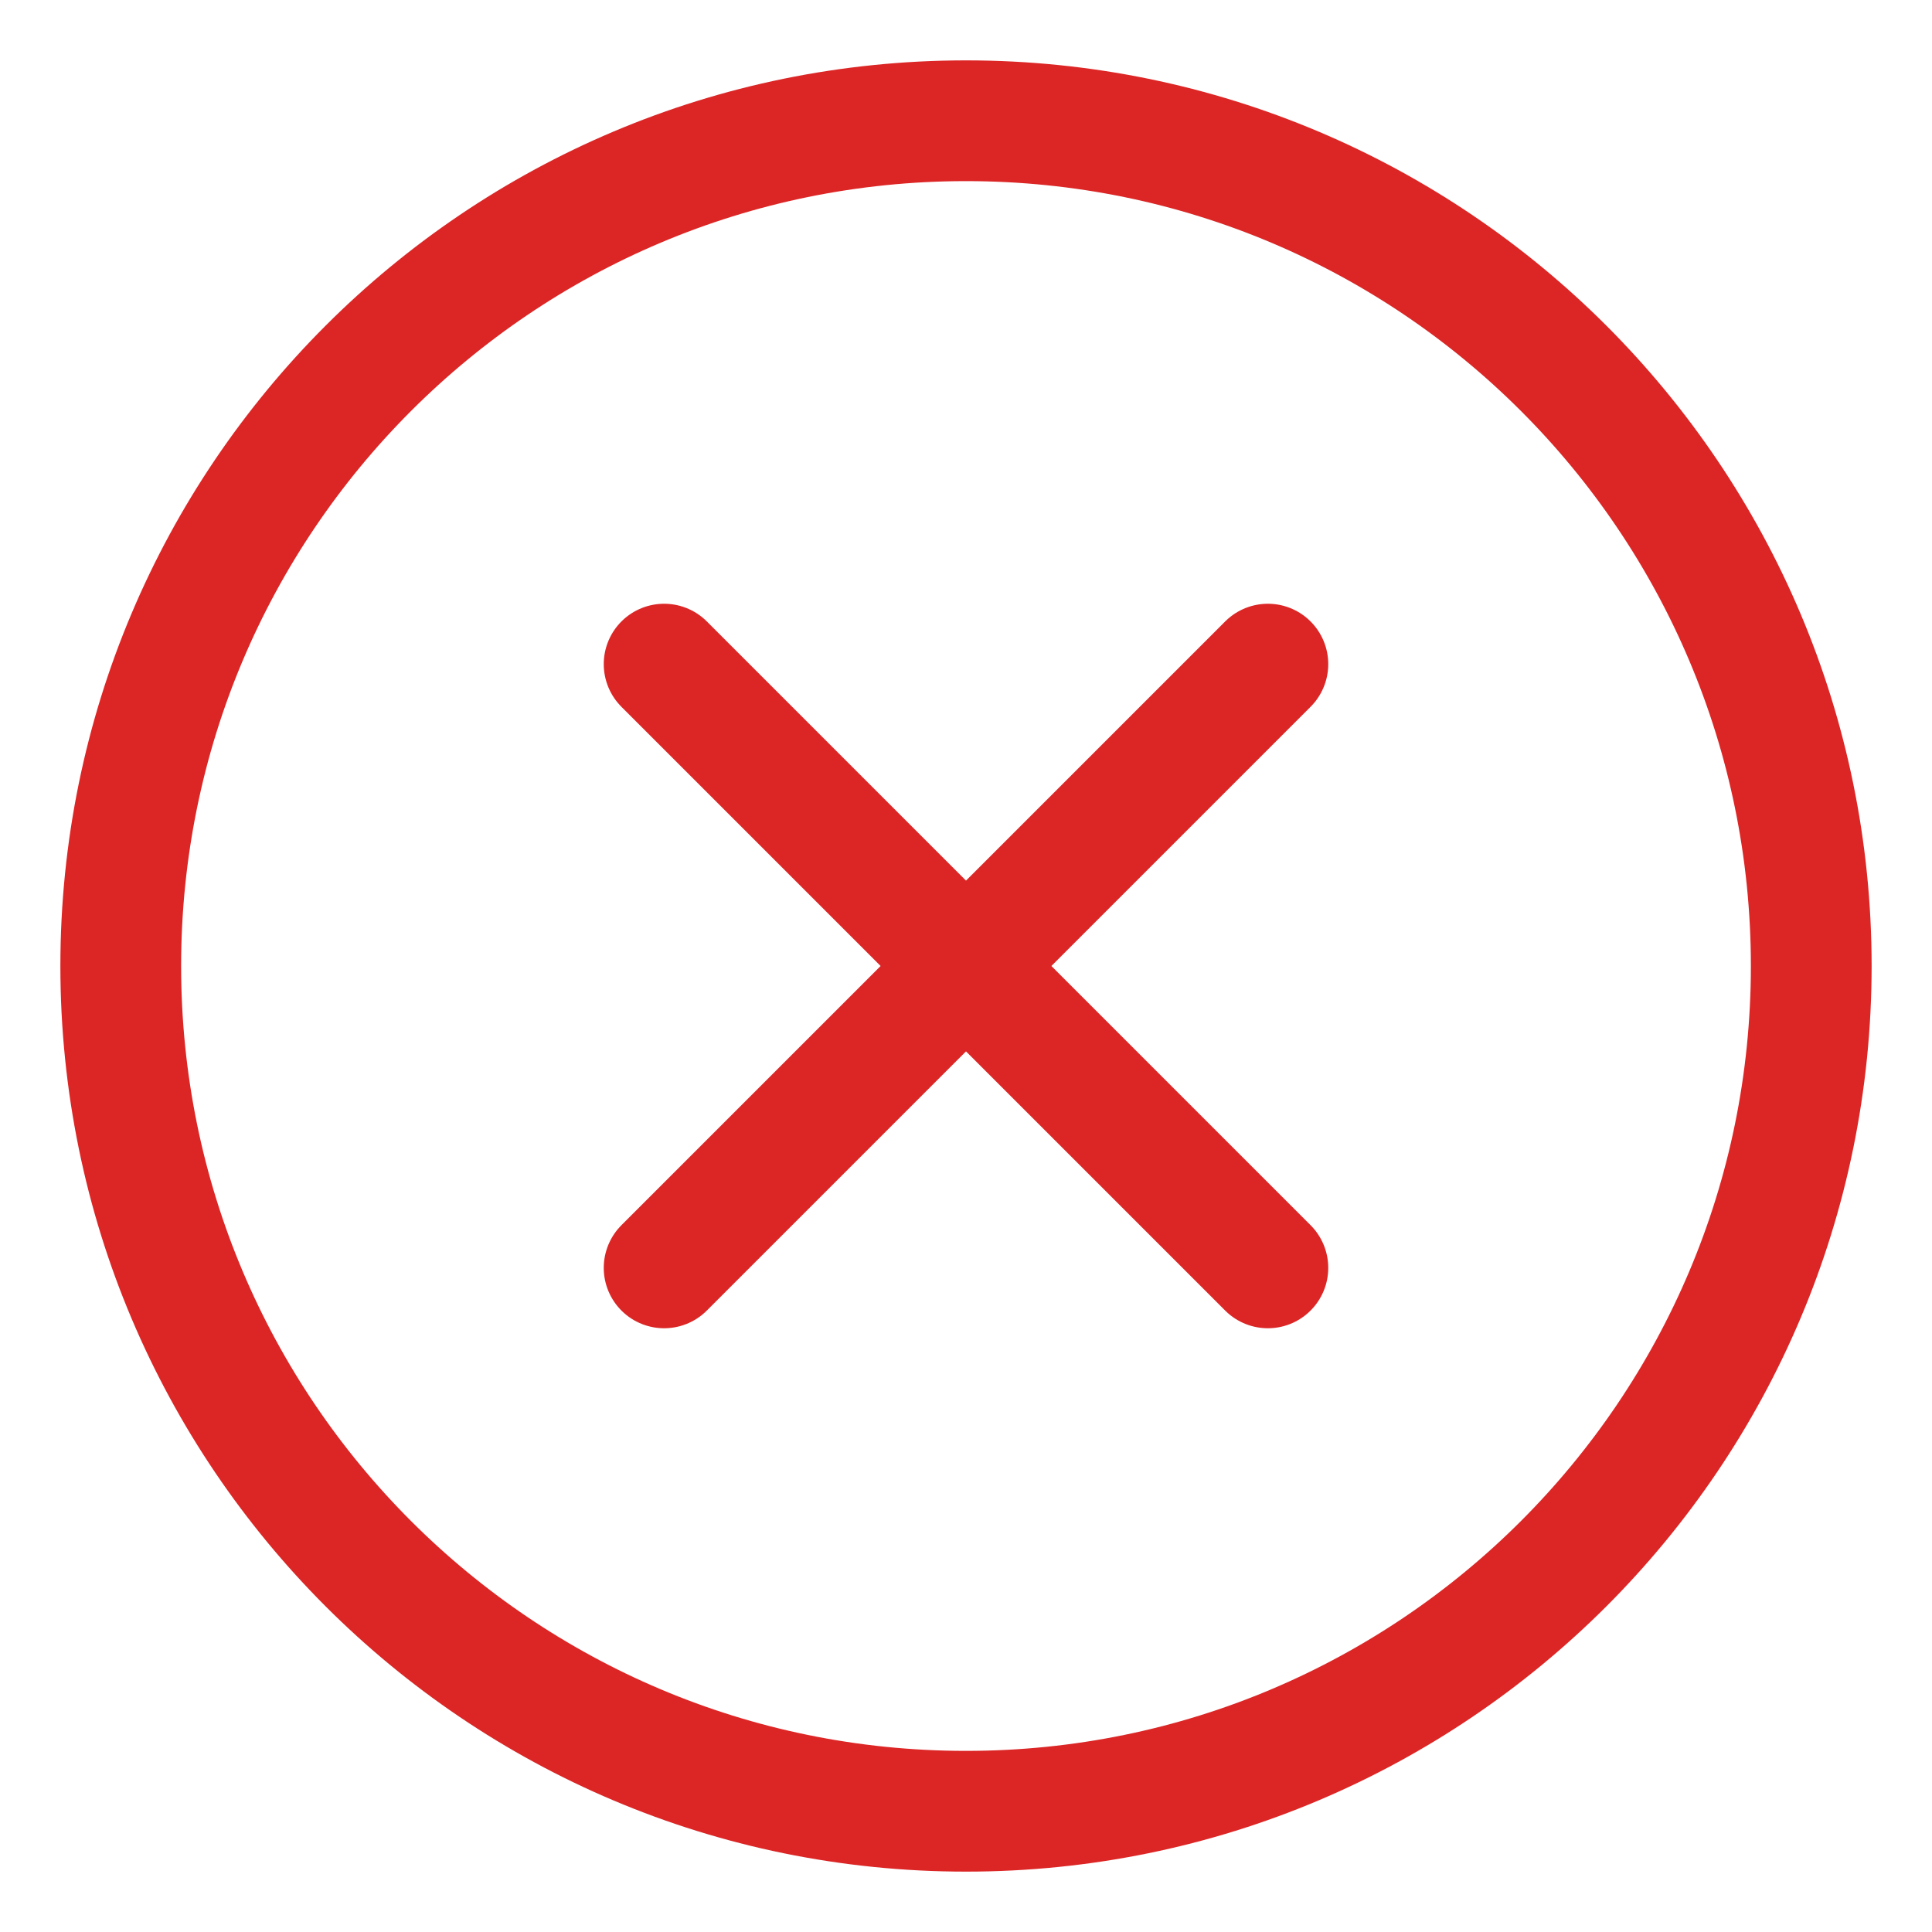
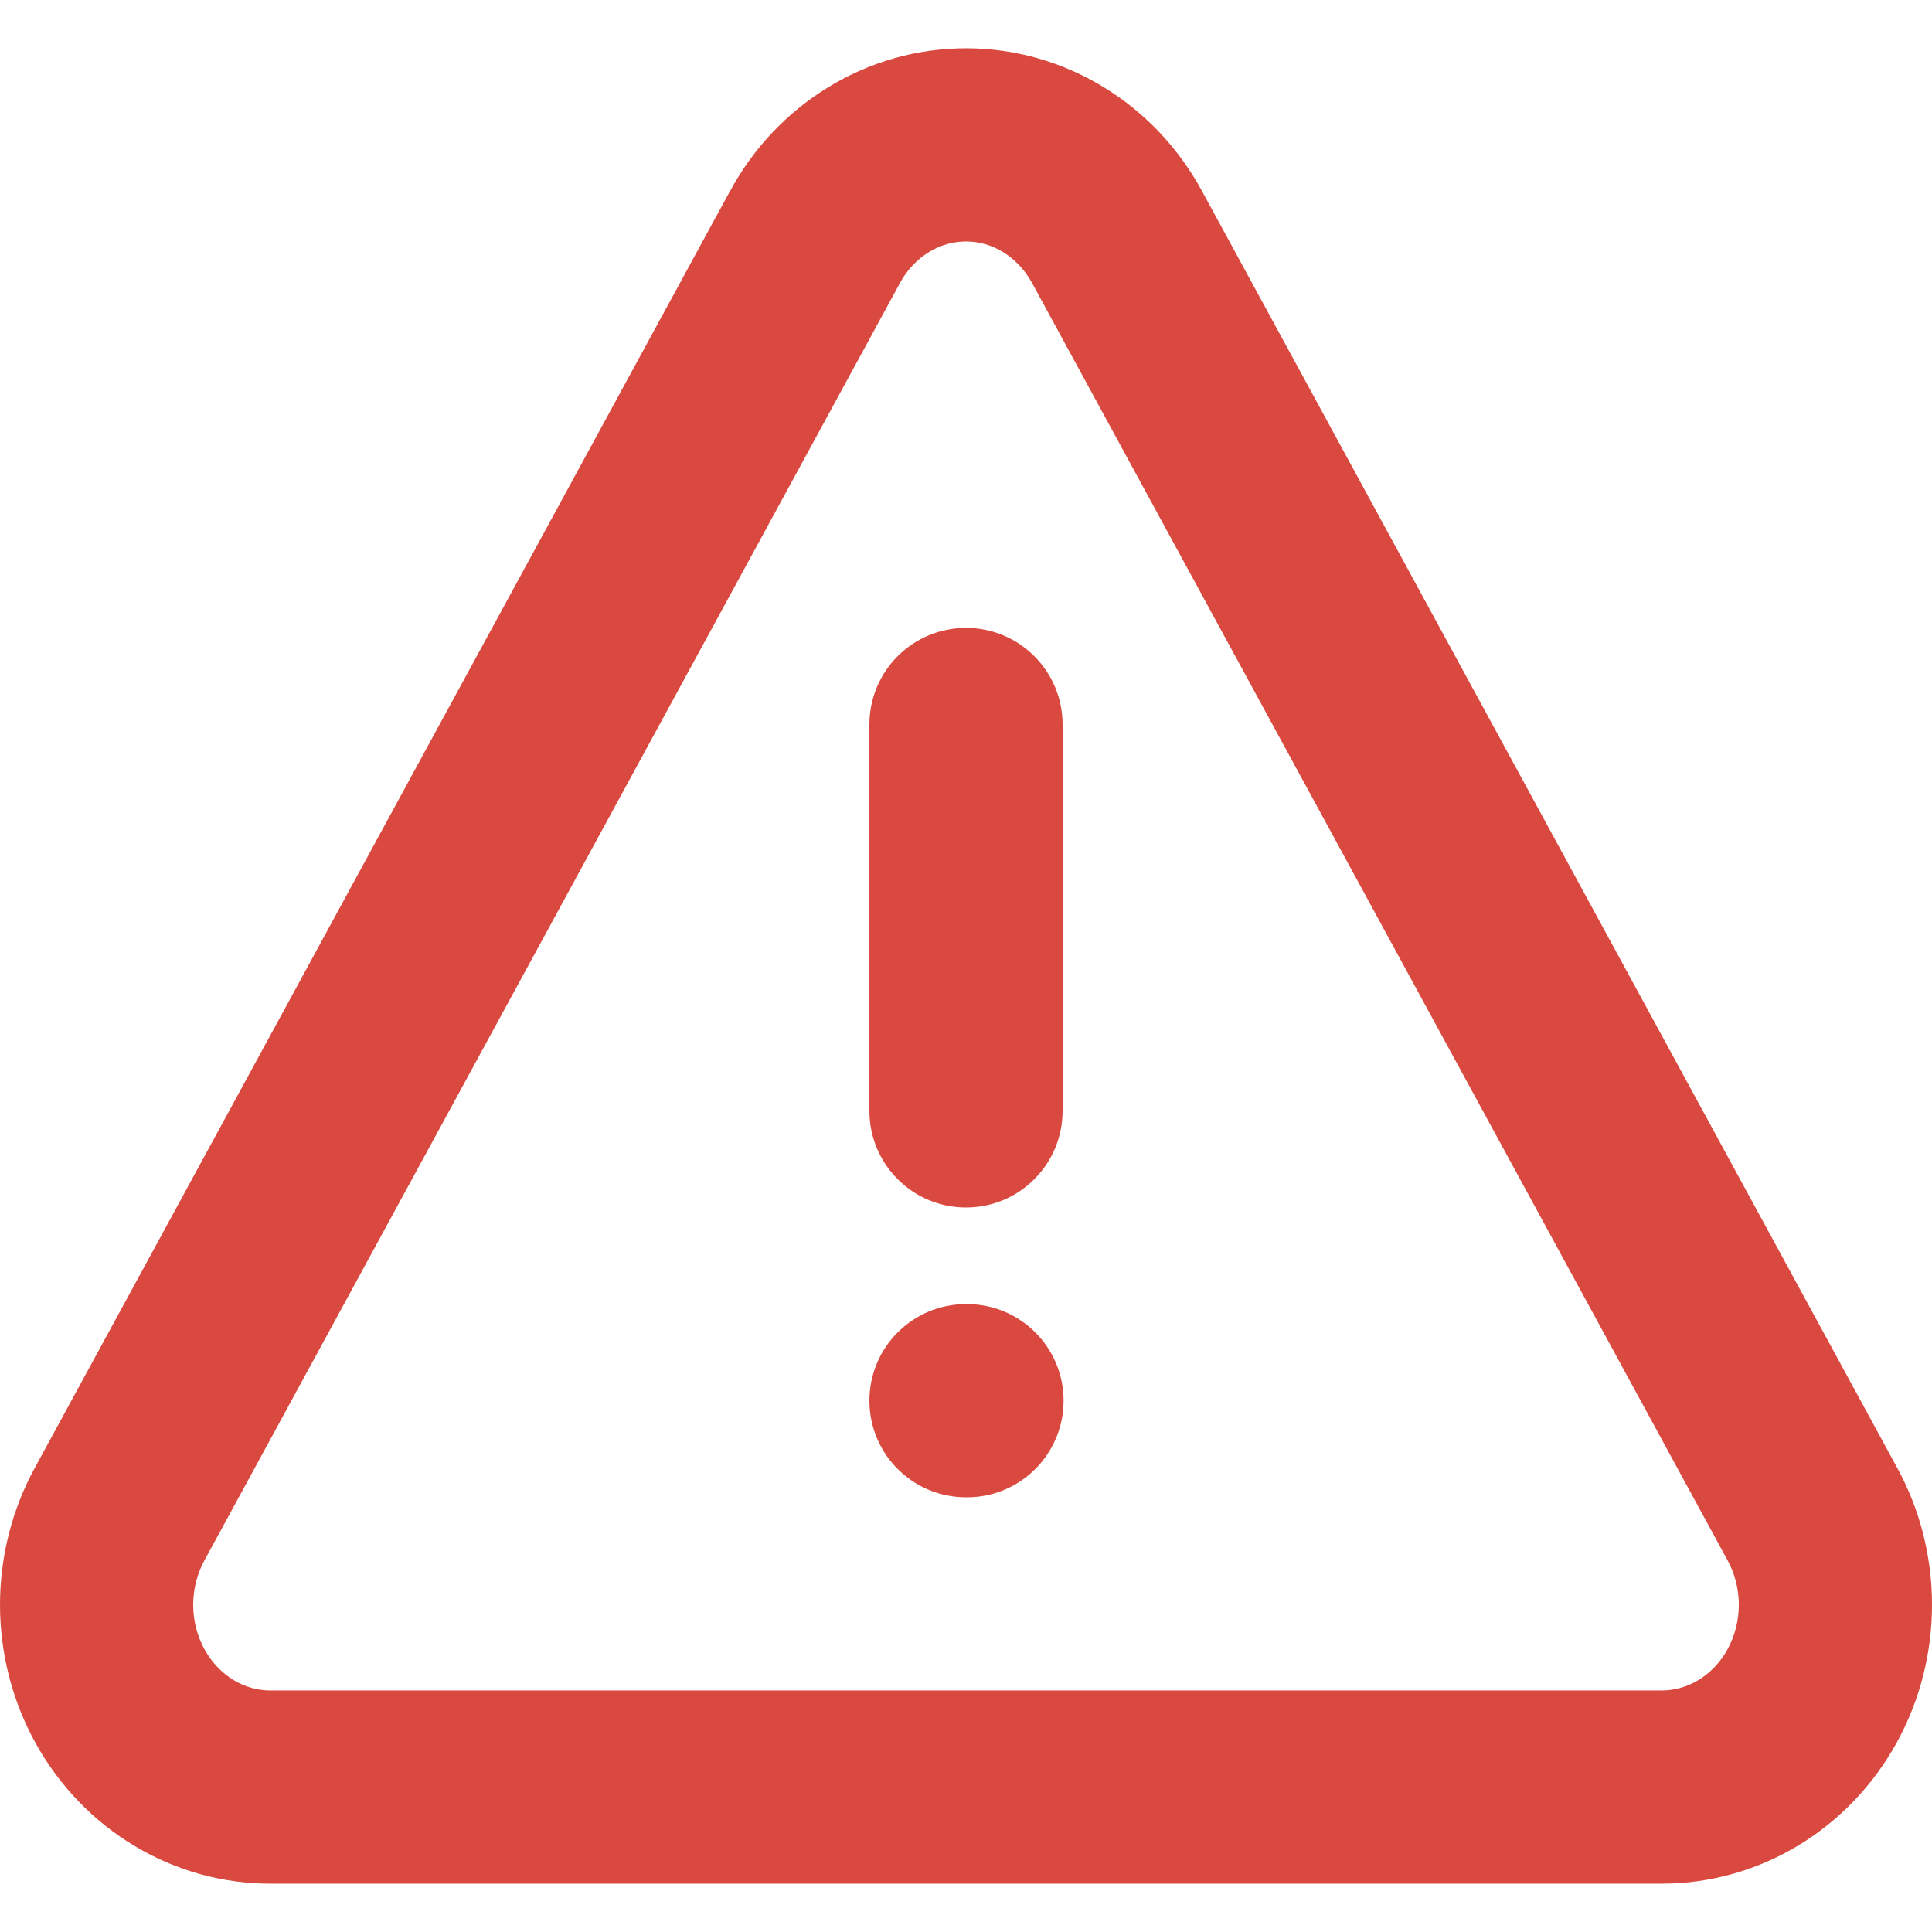
- <svg xmlns="http://www.w3.org/2000/svg" width="64" height="64" viewBox="0 0 64 64" fill="none" stroke="#dc2626" stroke-width="4" stroke-linecap="round" stroke-linejoin="round">
-   <circle cx="32" cy="32" r="28" />
-   <line x1="22" y1="22" x2="42" y2="42" />
-   <line x1="42" y1="22" x2="22" y2="42" />
+ <svg xmlns="http://www.w3.org/2000/svg" width="40" height="40" viewBox="0 0 33.333 31.667" fill="none">
+   <path d="M16.667 10C17.587 10 18.333 10.746 18.333 11.667V18.333C18.333 19.254 17.587 20 16.667 20C15.746 20 15 19.254 15 18.333V11.667C15 10.746 15.746 10 16.667 10Z" fill="#DA493F" />
+   <path d="M16.667 21.667C15.746 21.667 15 22.413 15 23.333C15 24.254 15.746 25 16.667 25H16.683C17.604 25 18.35 24.254 18.35 23.333C18.35 22.413 17.604 21.667 16.683 21.667H16.667Z" fill="#DA493F" />
+   <path fill-rule="evenodd" clip-rule="evenodd" d="M14.288 0.673C15.004 0.234 15.825 0 16.667 0C17.508 0 18.329 0.234 19.045 0.673C19.76 1.11 20.342 1.731 20.74 2.467L20.741 2.469L32.725 24.478L32.727 24.481C33.126 25.207 33.333 26.025 33.333 26.853C33.334 27.682 33.126 28.501 32.727 29.228C32.327 29.956 31.746 30.57 31.035 31.002C30.323 31.434 29.508 31.666 28.674 31.666H4.698C3.863 31.673 3.046 31.448 2.329 31.02C1.611 30.592 1.024 29.978 0.618 29.249C0.213 28.52 0.002 27.698 1.10598e-05 26.865C-0.002 26.033 0.205 25.211 0.606 24.482L0.608 24.478L12.592 2.469L12.594 2.467C12.992 1.731 13.573 1.11 14.288 0.673ZM16.667 3.333C16.447 3.333 16.227 3.394 16.027 3.516C15.826 3.639 15.65 3.822 15.525 4.053L15.523 4.058L3.529 26.085C3.402 26.315 3.333 26.582 3.333 26.858C3.334 27.134 3.404 27.4 3.532 27.63C3.659 27.858 3.836 28.038 4.037 28.158C4.237 28.277 4.457 28.335 4.676 28.333L4.691 28.333L28.67 28.333C28.888 28.333 29.107 28.273 29.305 28.152C29.504 28.032 29.68 27.852 29.805 27.623C29.931 27.394 30 27.128 30 26.854C30 26.579 29.931 26.314 29.805 26.085L29.801 26.078L17.811 4.058L17.808 4.053C17.683 3.822 17.507 3.639 17.306 3.516C17.107 3.394 16.886 3.333 16.667 3.333Z" fill="#DA493F" />
</svg>
